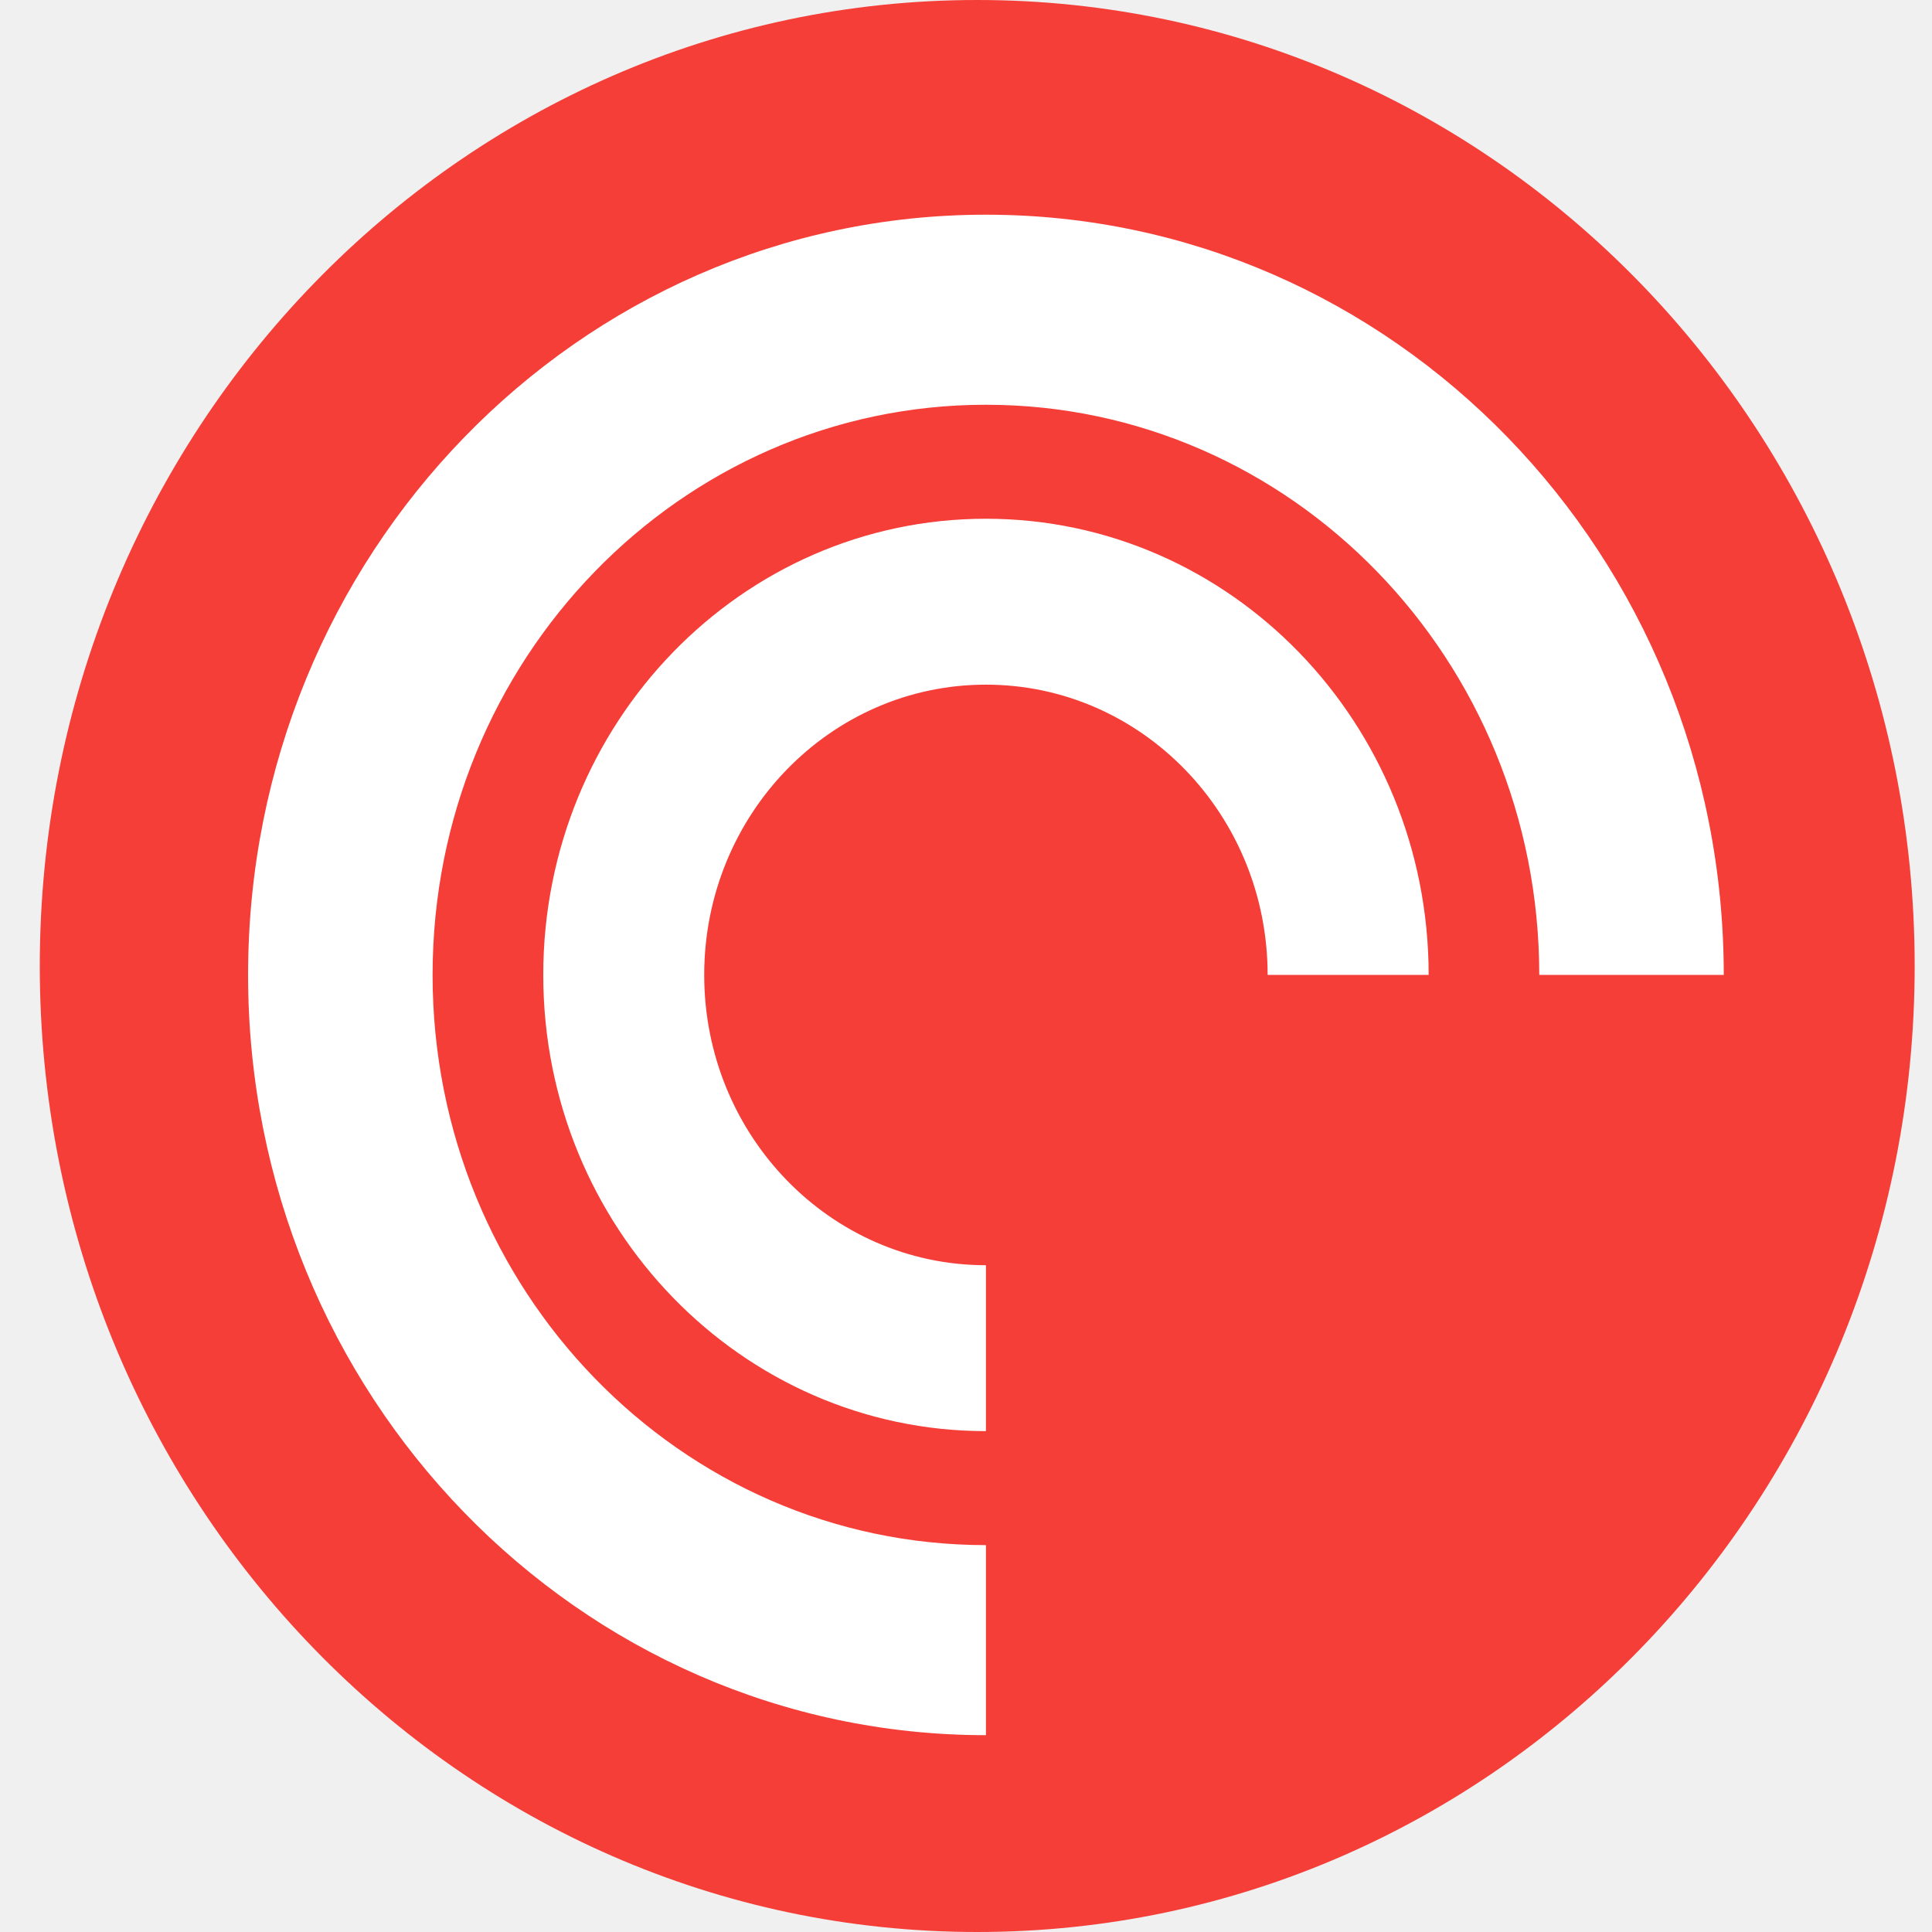
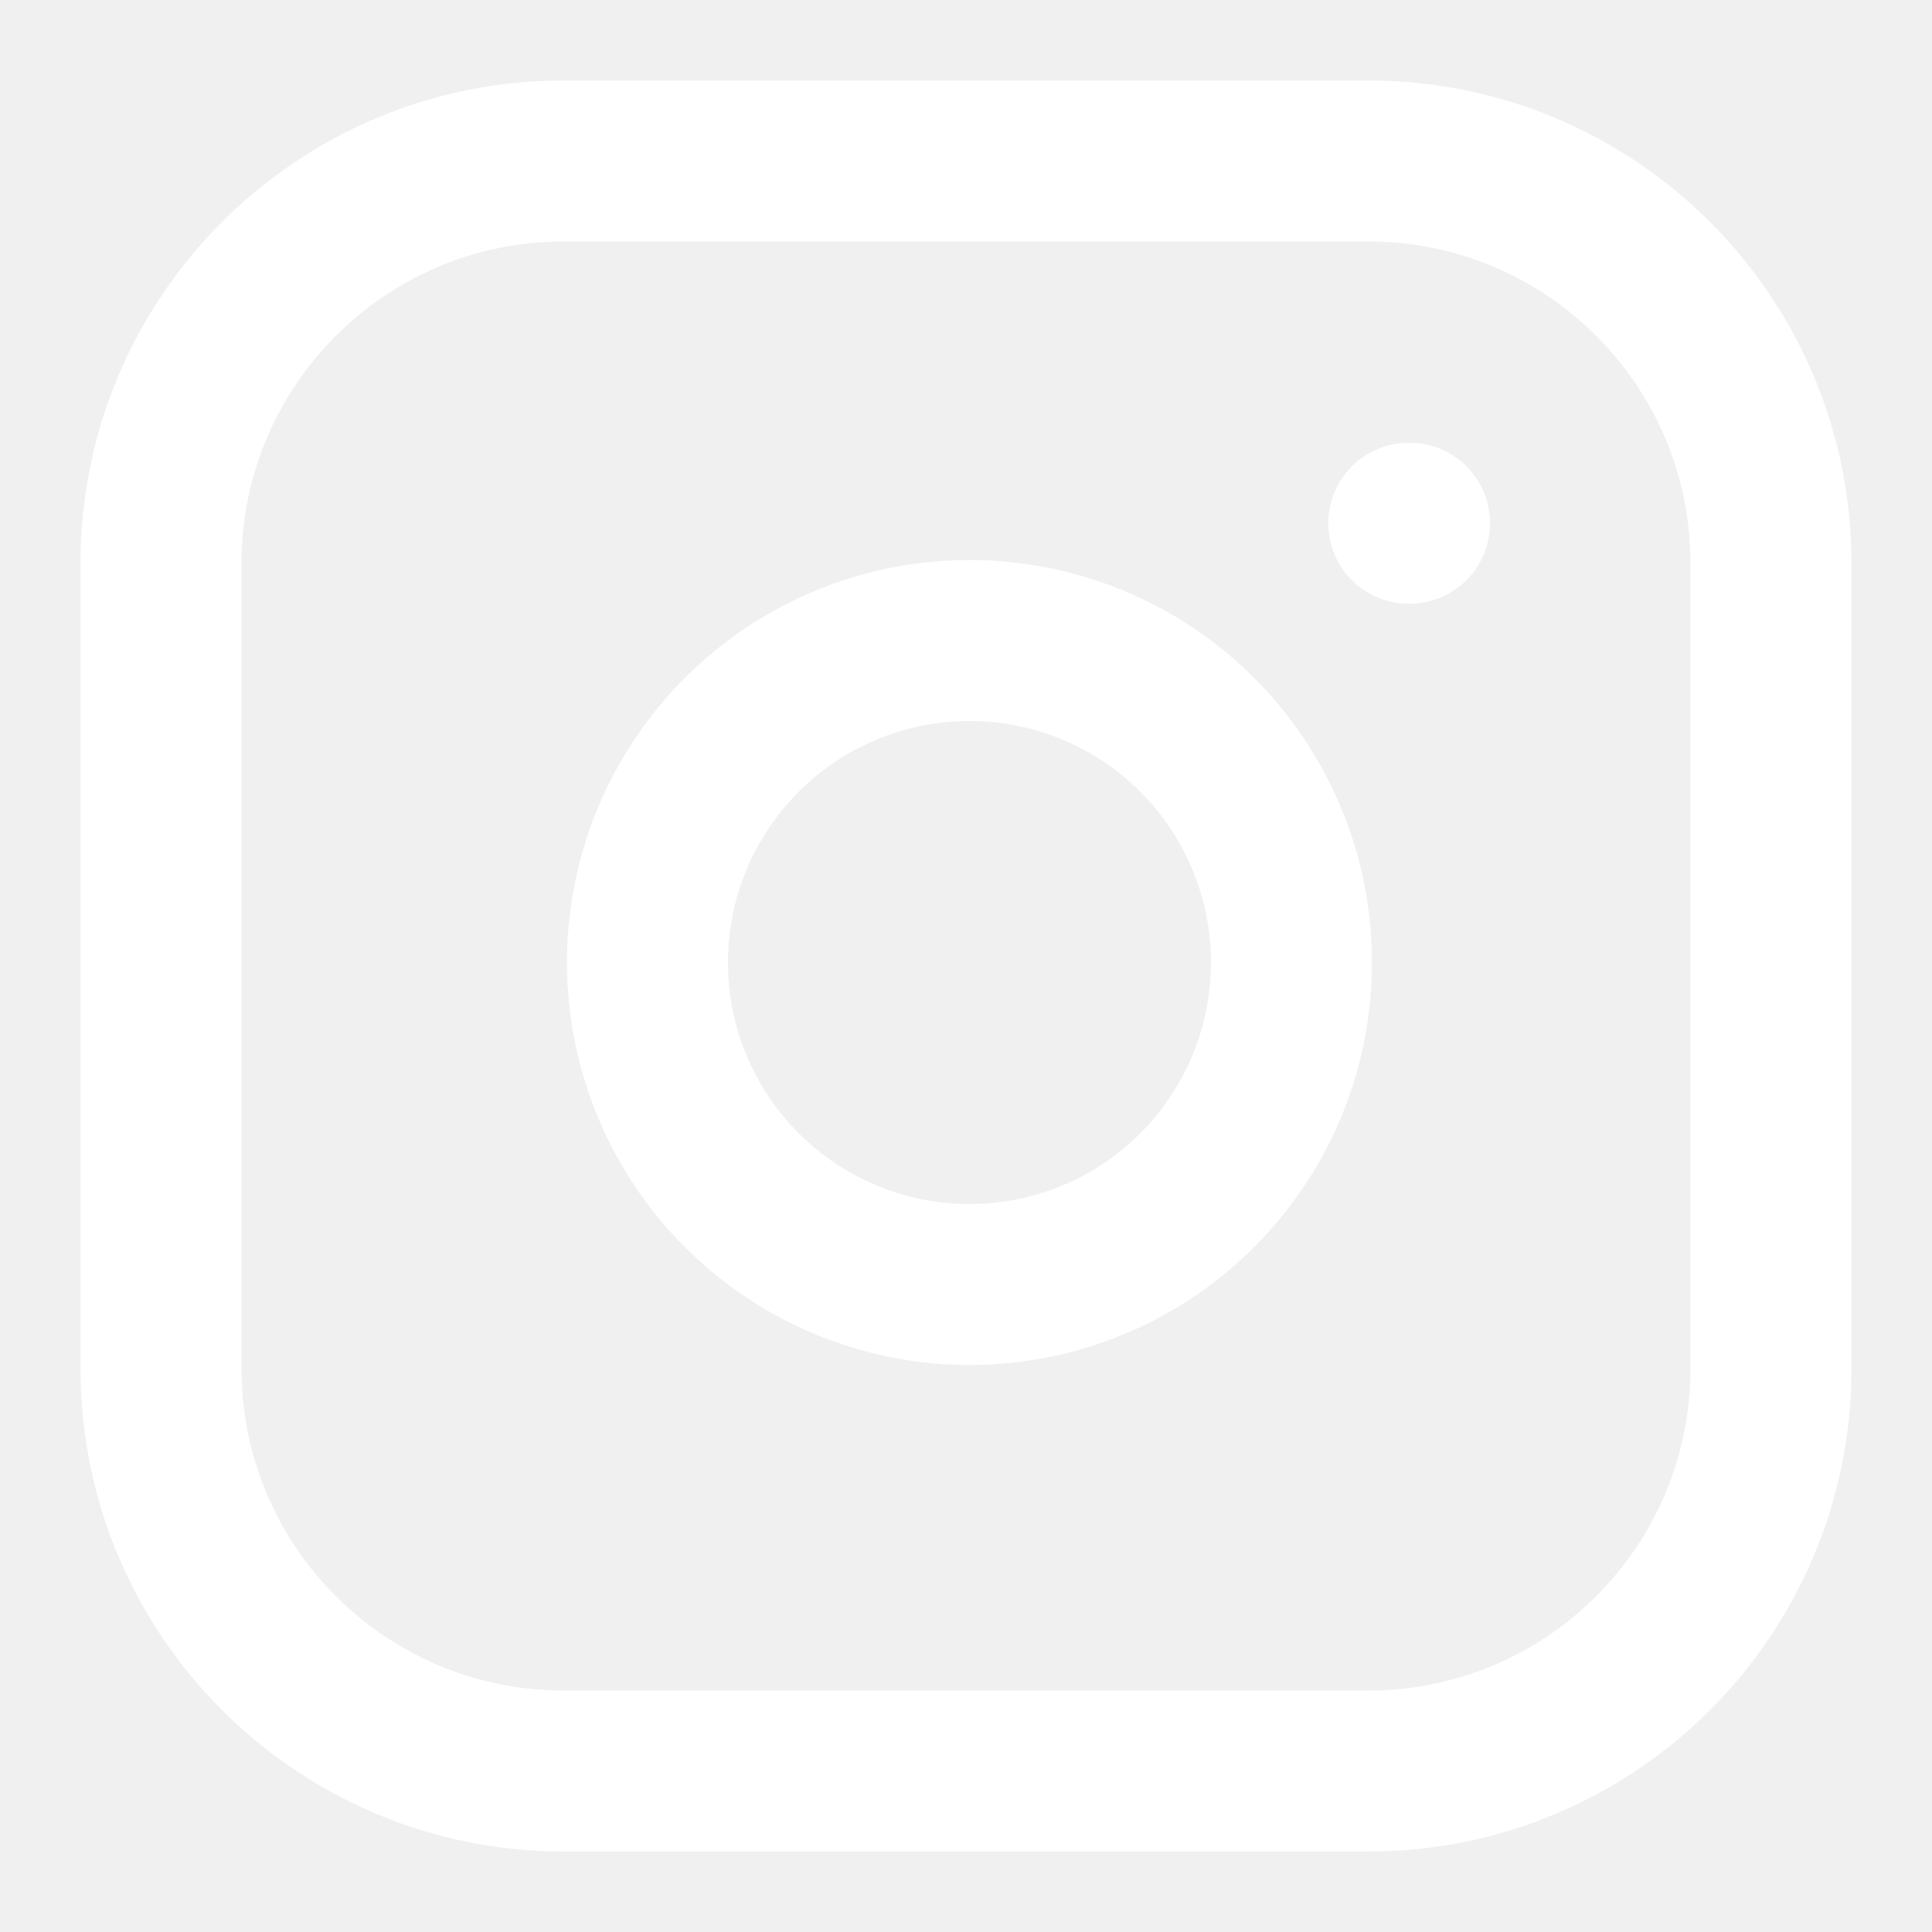
- <svg xmlns="http://www.w3.org/2000/svg" width="32" height="32" viewBox="0 0 32 32" fill="none">
-   <g clip-path="url(#clip0_2_26)">
-     <path d="M15.659 30C23.391 30 29.659 23.732 29.659 16C29.659 8.268 23.391 2 15.659 2C7.927 2 1.659 8.268 1.659 16C1.659 23.732 7.927 30 15.659 30Z" fill="white" />
-     <path d="M16.186 0C7.611 0 0.659 7.163 0.659 16C0.659 24.837 7.611 32 16.186 32C24.762 32 31.713 24.837 31.713 16C31.713 7.163 24.762 0 16.186 0ZM20.996 16.148C20.996 13.493 18.907 11.34 16.33 11.34C13.753 11.34 11.664 13.492 11.664 16.148C11.664 18.803 13.753 20.956 16.33 20.956V23.704C12.281 23.704 8.998 20.321 8.998 16.148C8.998 11.975 12.28 8.592 16.33 8.592C20.38 8.592 23.663 11.975 23.663 16.148H20.996ZM25.495 16.148C25.495 10.932 21.392 6.704 16.33 6.704C11.268 6.704 7.165 10.932 7.165 16.148C7.165 21.364 11.268 25.592 16.33 25.592V28.74C9.581 28.74 4.109 23.102 4.109 16.148C4.109 9.193 9.581 3.556 16.33 3.556C23.079 3.556 28.551 9.193 28.551 16.148H25.495Z" fill="#F43E37" />
-   </g>
-   <defs>
-     <clipPath id="clip0_2_26">
-       <rect width="32" height="32" fill="white" />
-     </clipPath>
-   </defs>
+ <svg xmlns="http://www.w3.org/2000/svg" width="24" height="24" viewBox="0 0 24 24" fill="none">
+   <path d="M17 2H7C4.239 2 2 4.239 2 7V17C2 19.761 4.239 22 7 22H17C19.761 22 22 19.761 22 17V7C22 4.239 19.761 2 17 2Z" stroke="white" stroke-width="2" stroke-linecap="round" stroke-linejoin="round" />
+   <path d="M16 11.37C16.123 12.202 15.981 13.052 15.594 13.799C15.206 14.546 14.593 15.151 13.842 15.53C13.09 15.908 12.238 16.039 11.408 15.906C10.577 15.772 9.81 15.38 9.215 14.785C8.62 14.19 8.228 13.423 8.094 12.592C7.96 11.761 8.092 10.91 8.47 10.158C8.849 9.407 9.454 8.794 10.201 8.406C10.948 8.019 11.798 7.876 12.63 8C13.479 8.126 14.265 8.521 14.872 9.128C15.479 9.735 15.874 10.521 16 11.37Z" stroke="white" stroke-width="2" stroke-linecap="round" stroke-linejoin="round" />
+   <path d="M17.5 6.5H17.51" stroke="white" stroke-width="2" stroke-linecap="round" stroke-linejoin="round" />
</svg>
